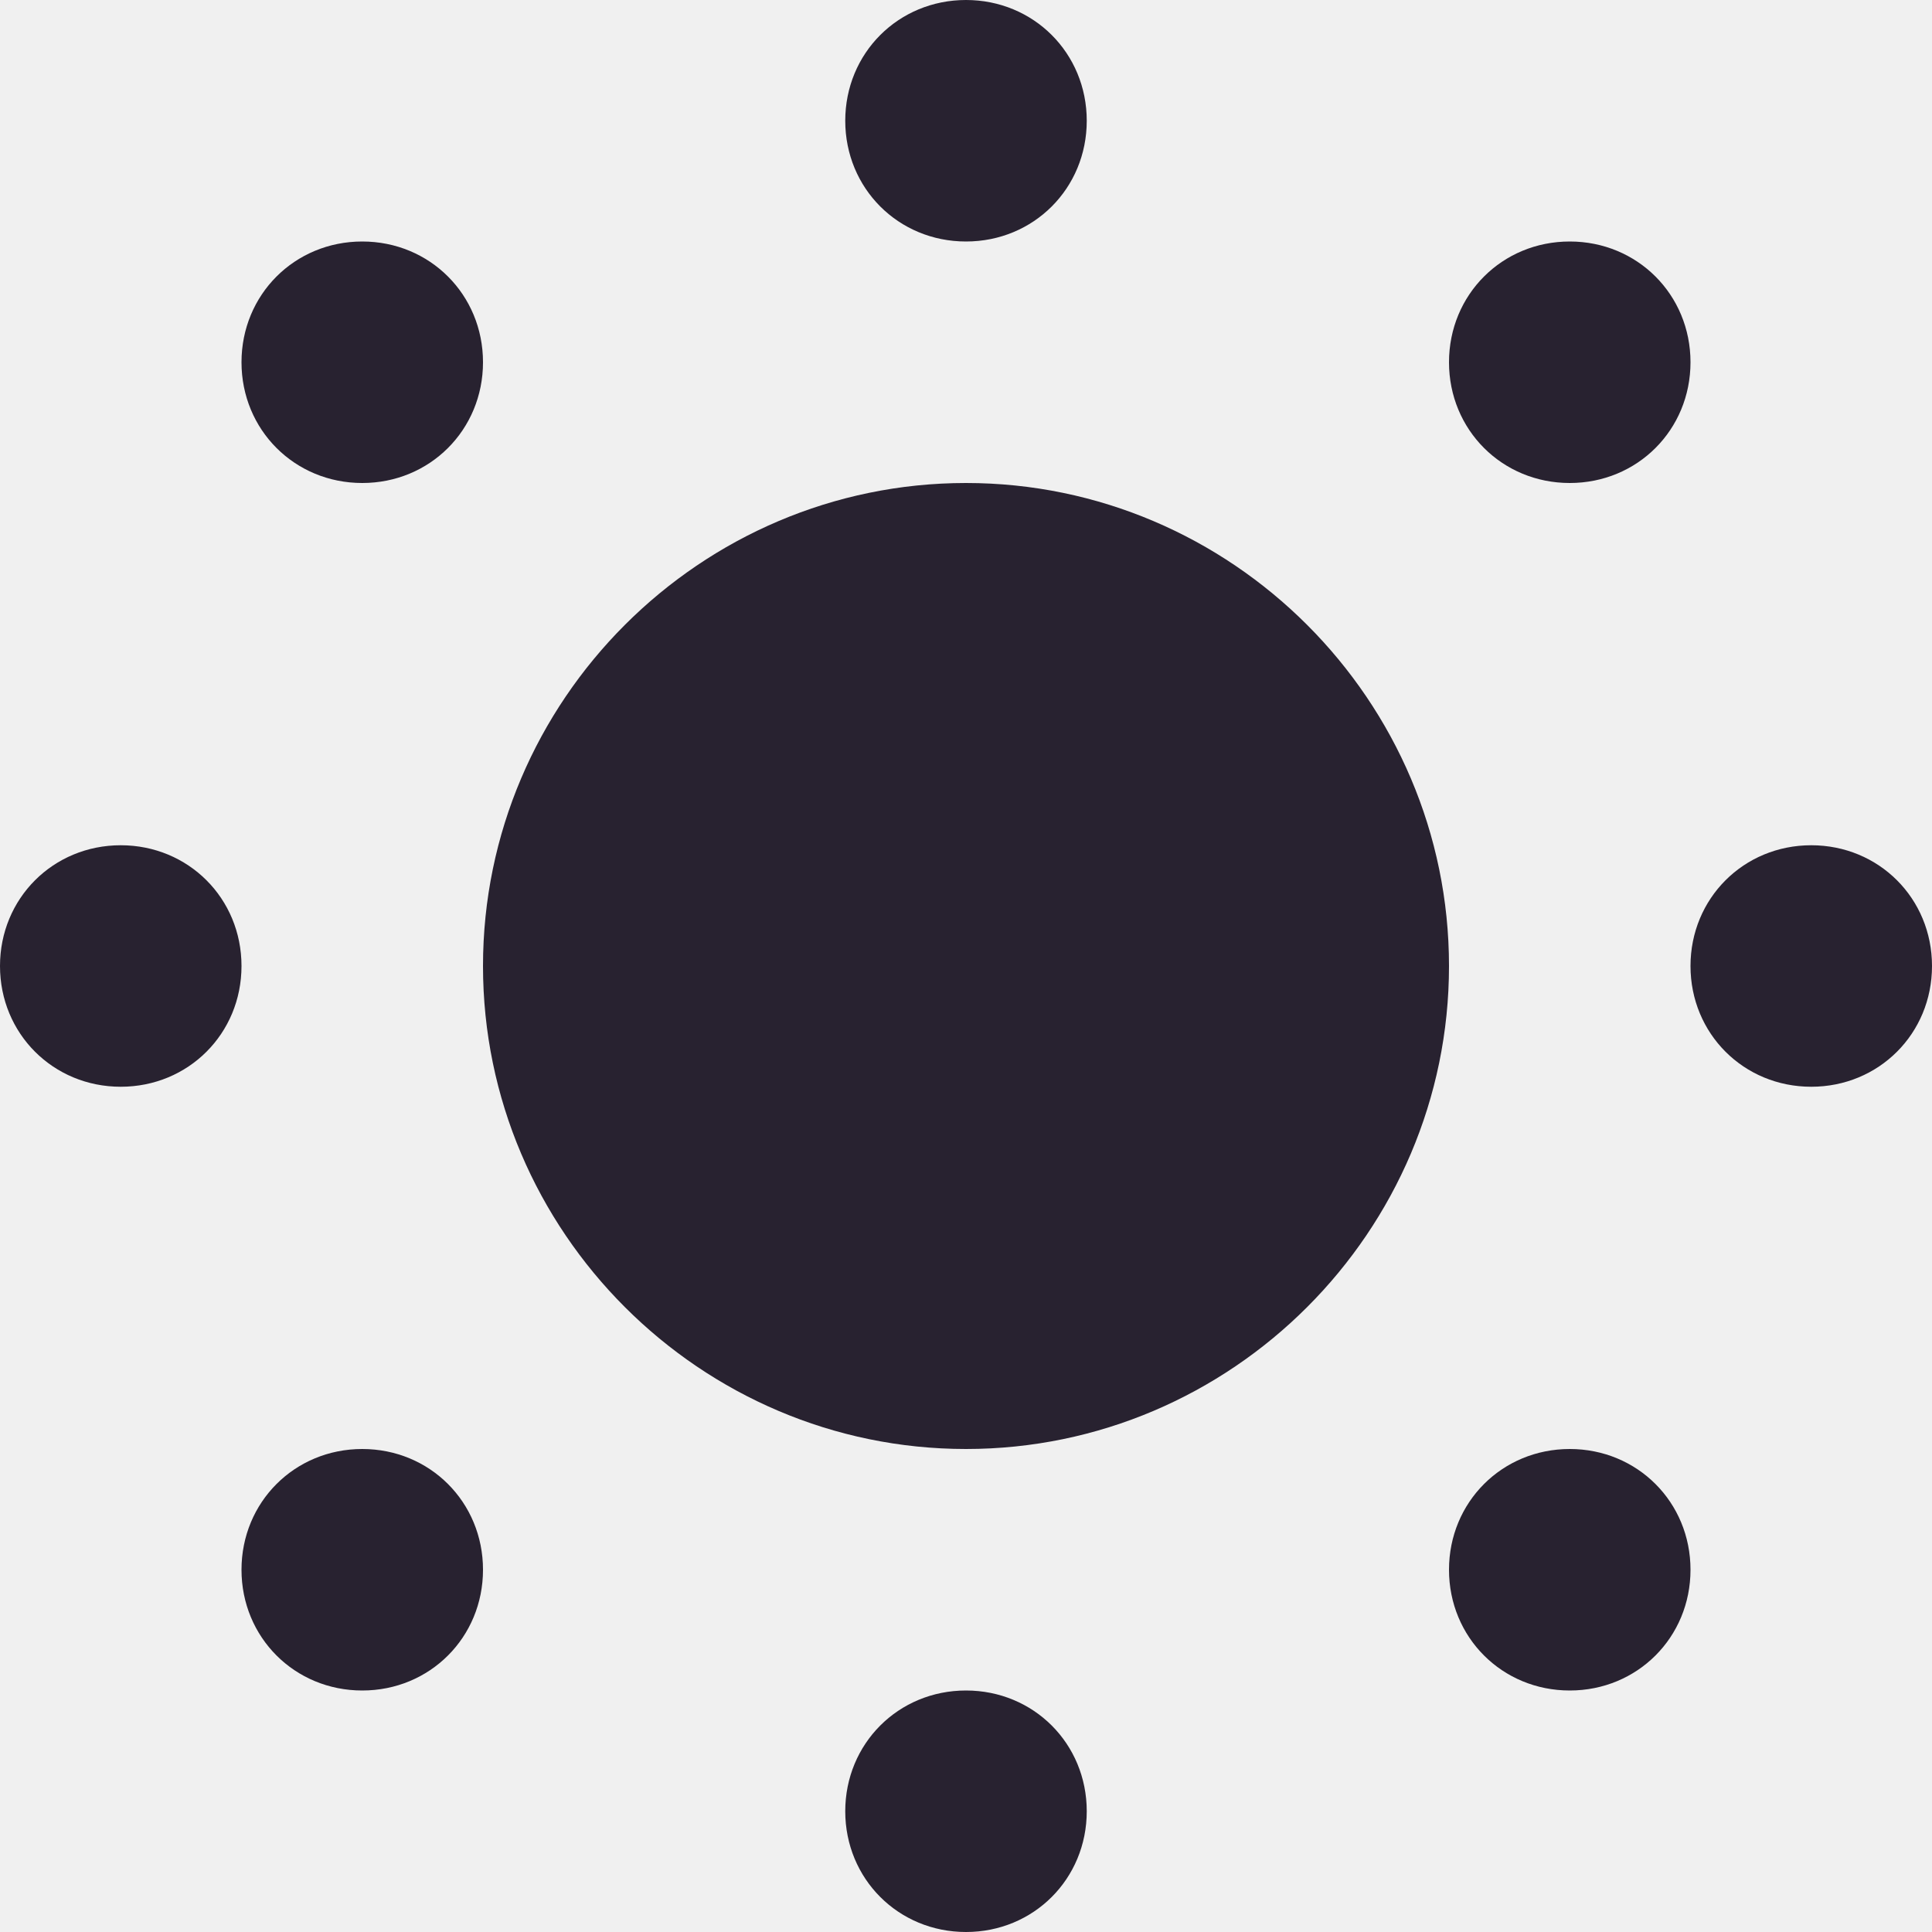
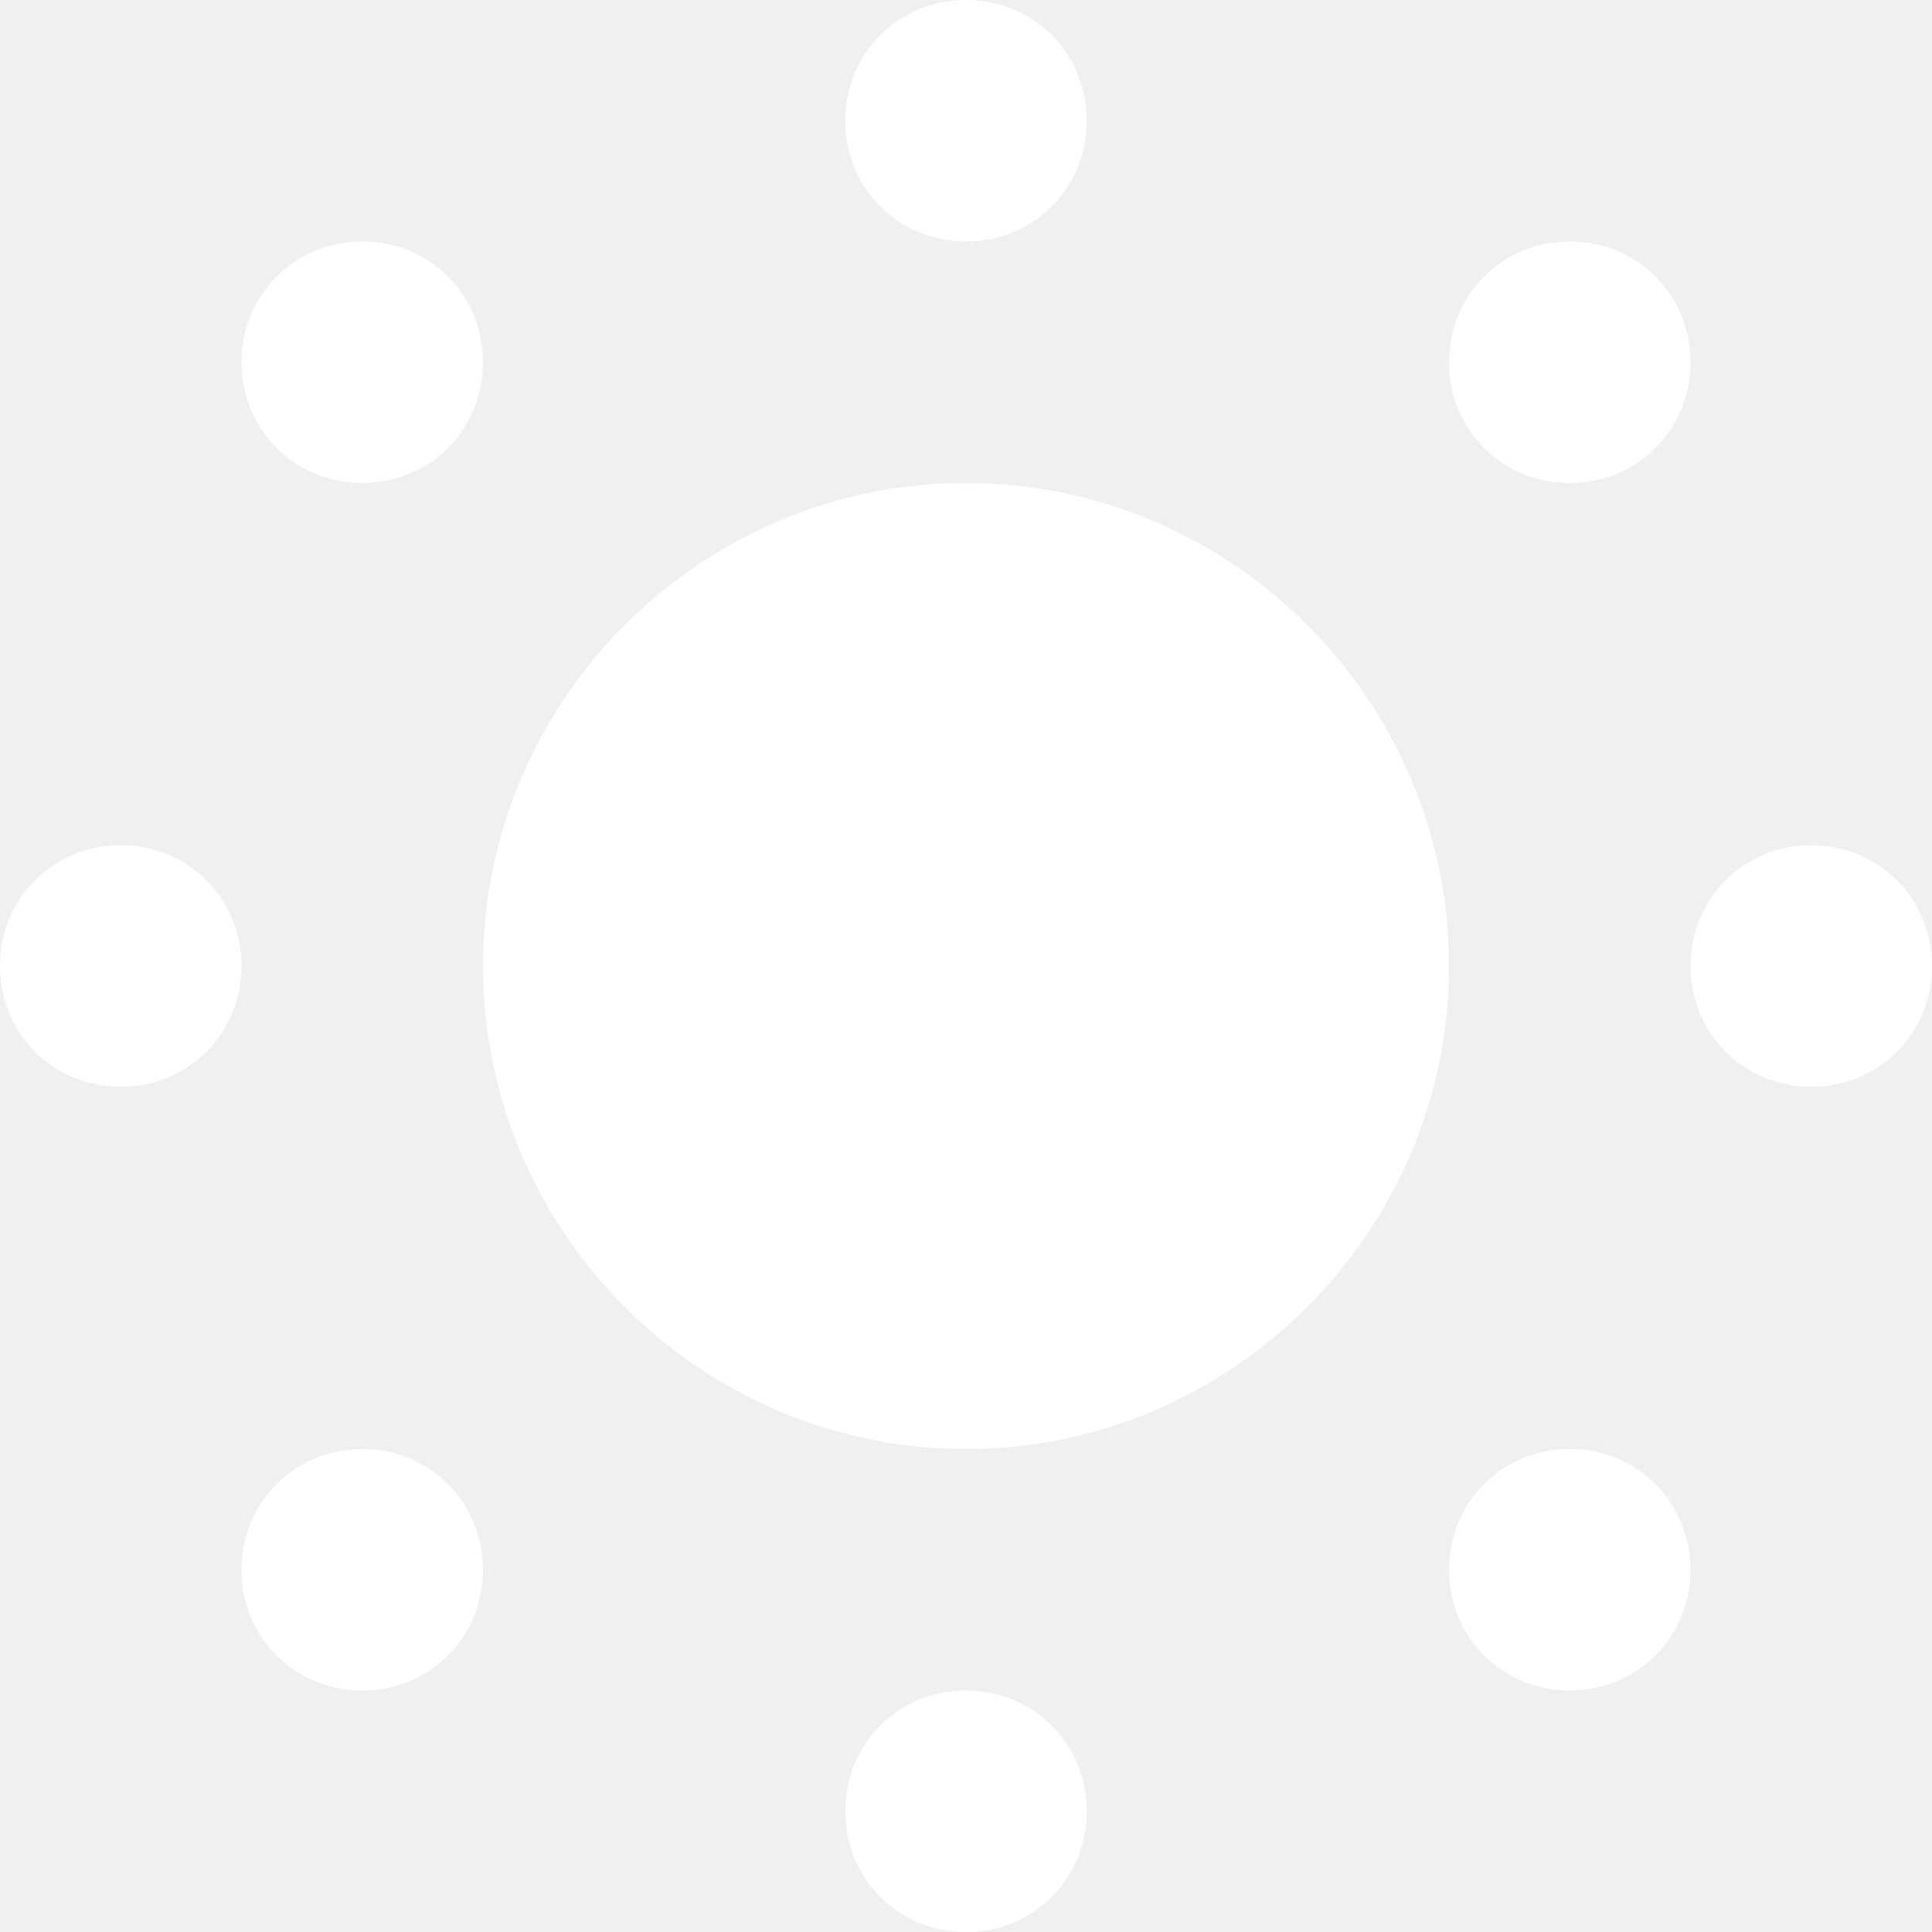
<svg xmlns="http://www.w3.org/2000/svg" width="50" height="50" viewBox="0 0 50 50" fill="none">
-   <g clip-path="url(#clip0_81_621)">
-     <g clip-path="url(#clip1_81_621)">
-       <path d="M25 0C23.25 0 21.875 1.375 21.875 3.125C21.875 4.875 23.25 6.25 25 6.25C26.75 6.25 28.125 4.875 28.125 3.125C28.125 1.375 26.75 0 25 0ZM9.375 6.25C7.625 6.25 6.25 7.625 6.25 9.375C6.25 11.125 7.625 12.5 9.375 12.5C11.125 12.5 12.5 11.125 12.5 9.375C12.5 7.625 11.125 6.25 9.375 6.25ZM40.625 6.25C38.875 6.25 37.5 7.625 37.5 9.375C37.5 11.125 38.875 12.5 40.625 12.5C42.375 12.5 43.75 11.125 43.75 9.375C43.75 7.625 42.375 6.25 40.625 6.25ZM25 12.5C18.125 12.5 12.5 18.125 12.5 25C12.5 31.875 18.125 37.5 25 37.5C31.875 37.5 37.5 31.875 37.5 25C37.5 18.125 31.875 12.5 25 12.5ZM3.125 21.875C1.375 21.875 0 23.25 0 25C0 26.75 1.375 28.125 3.125 28.125C4.875 28.125 6.25 26.75 6.25 25C6.25 23.25 4.875 21.875 3.125 21.875ZM46.875 21.875C45.125 21.875 43.75 23.25 43.75 25C43.75 26.75 45.125 28.125 46.875 28.125C48.625 28.125 50 26.75 50 25C50 23.25 48.625 21.875 46.875 21.875ZM9.375 37.5C7.625 37.5 6.25 38.875 6.25 40.625C6.25 42.375 7.625 43.75 9.375 43.75C11.125 43.75 12.5 42.375 12.5 40.625C12.5 38.875 11.125 37.5 9.375 37.5ZM40.625 37.5C38.875 37.5 37.5 38.875 37.5 40.625C37.5 42.375 38.875 43.75 40.625 43.75C42.375 43.75 43.75 42.375 43.75 40.625C43.75 38.875 42.375 37.5 40.625 37.5ZM25 43.75C23.25 43.75 21.875 45.125 21.875 46.875C21.875 48.625 23.25 50 25 50C26.75 50 28.125 48.625 28.125 46.875C28.125 45.125 26.75 43.75 25 43.75Z" fill="#282230" />
+   <g clip-path="url(#clip0_105_391)">
+     <g clip-path="url(#clip1_105_391)">
+       <path d="M25 0C23.25 0 21.875 1.375 21.875 3.125C21.875 4.875 23.25 6.25 25 6.25C26.75 6.25 28.125 4.875 28.125 3.125C28.125 1.375 26.75 0 25 0ZM9.375 6.25C7.625 6.25 6.25 7.625 6.25 9.375C6.25 11.125 7.625 12.5 9.375 12.5C11.125 12.5 12.5 11.125 12.5 9.375C12.5 7.625 11.125 6.25 9.375 6.25ZM40.625 6.25C38.875 6.25 37.5 7.625 37.5 9.375C37.5 11.125 38.875 12.5 40.625 12.5C42.375 12.5 43.75 11.125 43.75 9.375C43.75 7.625 42.375 6.25 40.625 6.25ZM25 12.5C18.125 12.5 12.5 18.125 12.5 25C12.5 31.875 18.125 37.5 25 37.5C31.875 37.5 37.5 31.875 37.5 25C37.5 18.125 31.875 12.5 25 12.5ZM3.125 21.875C1.375 21.875 0 23.25 0 25C0 26.75 1.375 28.125 3.125 28.125C4.875 28.125 6.25 26.75 6.25 25C6.25 23.25 4.875 21.875 3.125 21.875ZM46.875 21.875C45.125 21.875 43.75 23.25 43.75 25C43.75 26.75 45.125 28.125 46.875 28.125C48.625 28.125 50 26.75 50 25C50 23.25 48.625 21.875 46.875 21.875ZM9.375 37.5C7.625 37.5 6.25 38.875 6.25 40.625C6.25 42.375 7.625 43.75 9.375 43.75C11.125 43.75 12.5 42.375 12.5 40.625C12.5 38.875 11.125 37.5 9.375 37.5ZM40.625 37.5C38.875 37.5 37.5 38.875 37.5 40.625C37.5 42.375 38.875 43.75 40.625 43.75C42.375 43.75 43.75 42.375 43.75 40.625C43.75 38.875 42.375 37.5 40.625 37.5ZM25 43.75C23.25 43.75 21.875 45.125 21.875 46.875C21.875 48.625 23.25 50 25 50C26.75 50 28.125 48.625 28.125 46.875C28.125 45.125 26.75 43.75 25 43.75Z" fill="white" />
    </g>
  </g>
  <defs>
-     <clipPath id="clip0_81_621">
+     <clipPath id="clip0_105_391">
      <rect width="50" height="50" fill="white" />
    </clipPath>
-     <clipPath id="clip1_81_621">
+     <clipPath id="clip1_105_391">
      <rect width="50" height="50" fill="white" />
    </clipPath>
  </defs>
</svg>
